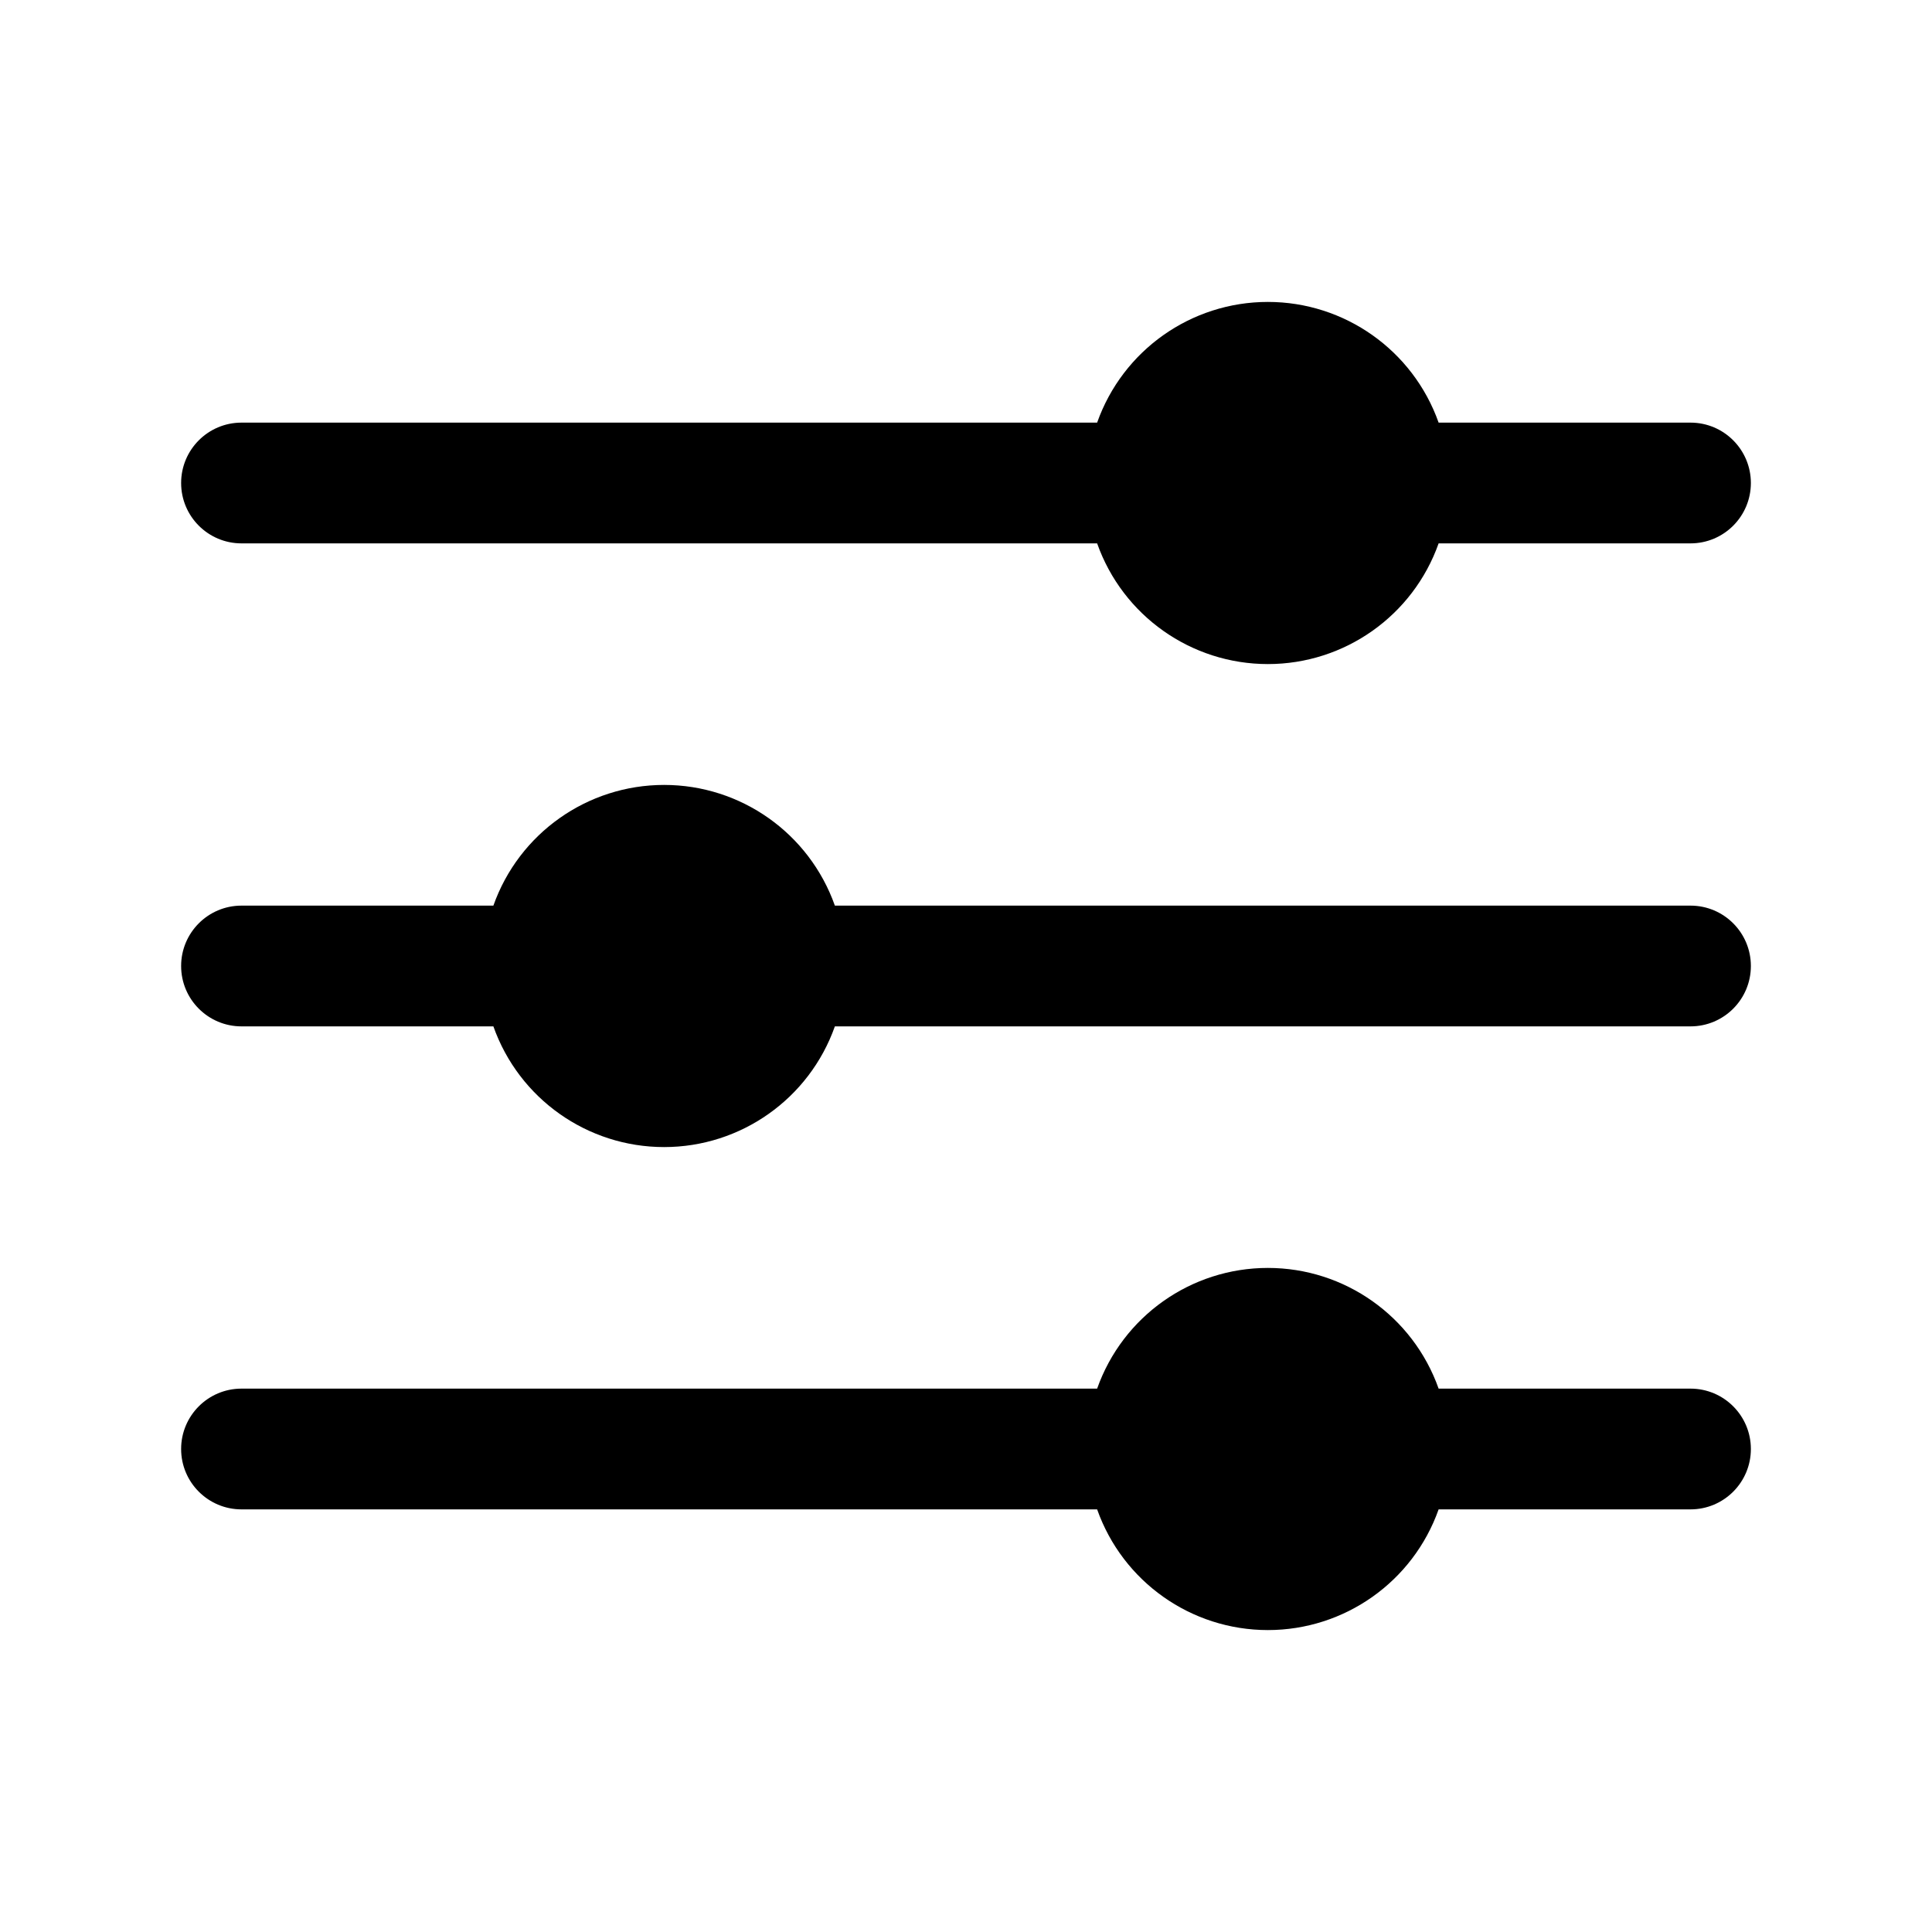
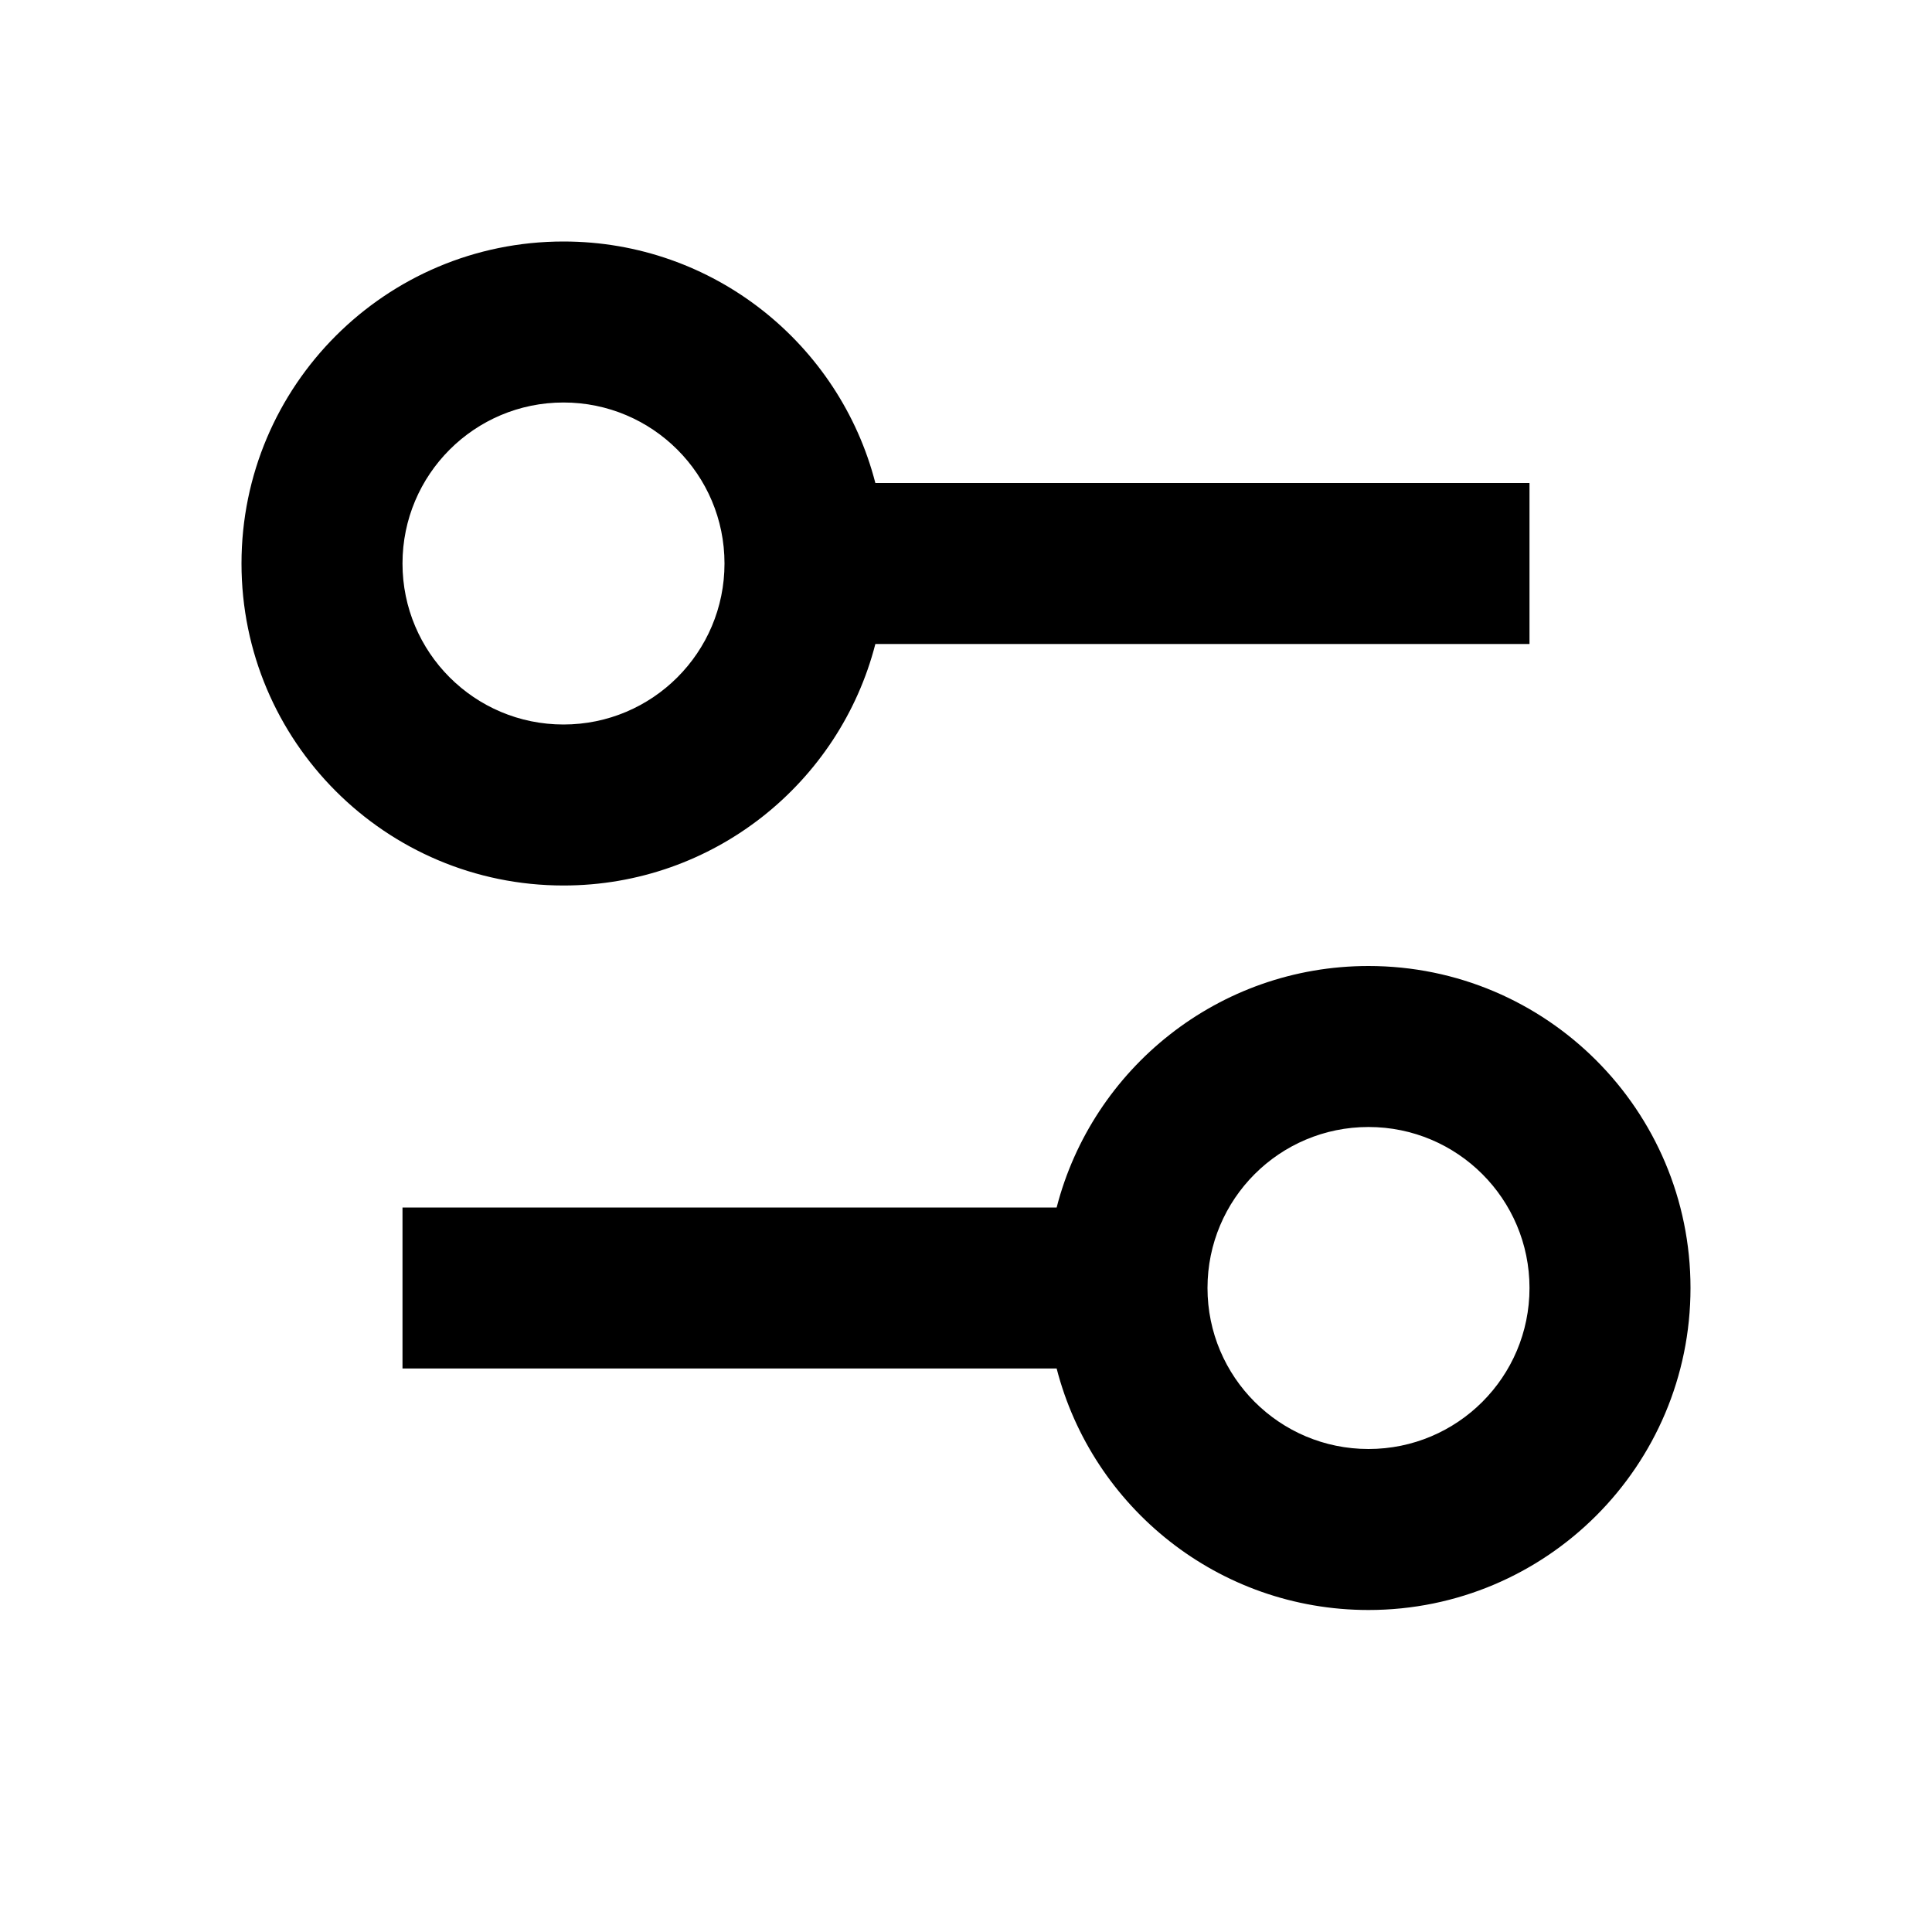
- <svg xmlns="http://www.w3.org/2000/svg" width="512" height="512" viewBox="0 0 512 512">
-   <path d="M64,144H290.75a48,48,0,0,0,90.5,0H448a16,16,0,0,0,0-32H381.25a48,48,0,0,0-90.5,0H64a16,16,0,0,0,0,32Z" />
-   <path d="M448,368H381.25a48,48,0,0,0-90.5,0H64a16,16,0,0,0,0,32H290.75a48,48,0,0,0,90.5,0H448a16,16,0,0,0,0-32Z" />
-   <path d="M448,240H221.25a48,48,0,0,0-90.5,0H64a16,16,0,0,0,0,32h66.75a48,48,0,0,0,90.5,0H448a16,16,0,0,0,0-32Z" />
+ <svg xmlns="http://www.w3.org/2000/svg" viewBox="0 0 24 24">
+   <path fill-rule="evenodd" clip-rule="evenodd" d="M7 3C8.864 3 10.43 4.275 10.874 6H19V8H10.874C10.43 9.725 8.864 11 7 11C4.791 11 3 9.209 3 7C3 4.791 4.791 3 7 3ZM7 9C8.105 9 9 8.105 9 7C9 5.895 8.105 5 7 5C5.895 5 5 5.895 5 7C5 8.105 5.895 9 7 9Z" fill="currentColor" />
+   <path fill-rule="evenodd" clip-rule="evenodd" d="M17 20C15.136 20 13.57 18.725 13.126 17H5V15H13.126C13.57 13.275 15.136 12 17 12C19.209 12 21 13.791 21 16C21 18.209 19.209 20 17 20ZM17 18C18.105 18 19 17.105 19 16C19 14.895 18.105 14 17 14C15.895 14 15 14.895 15 16C15 17.105 15.895 18 17 18Z" fill="currentColor" />
</svg>
